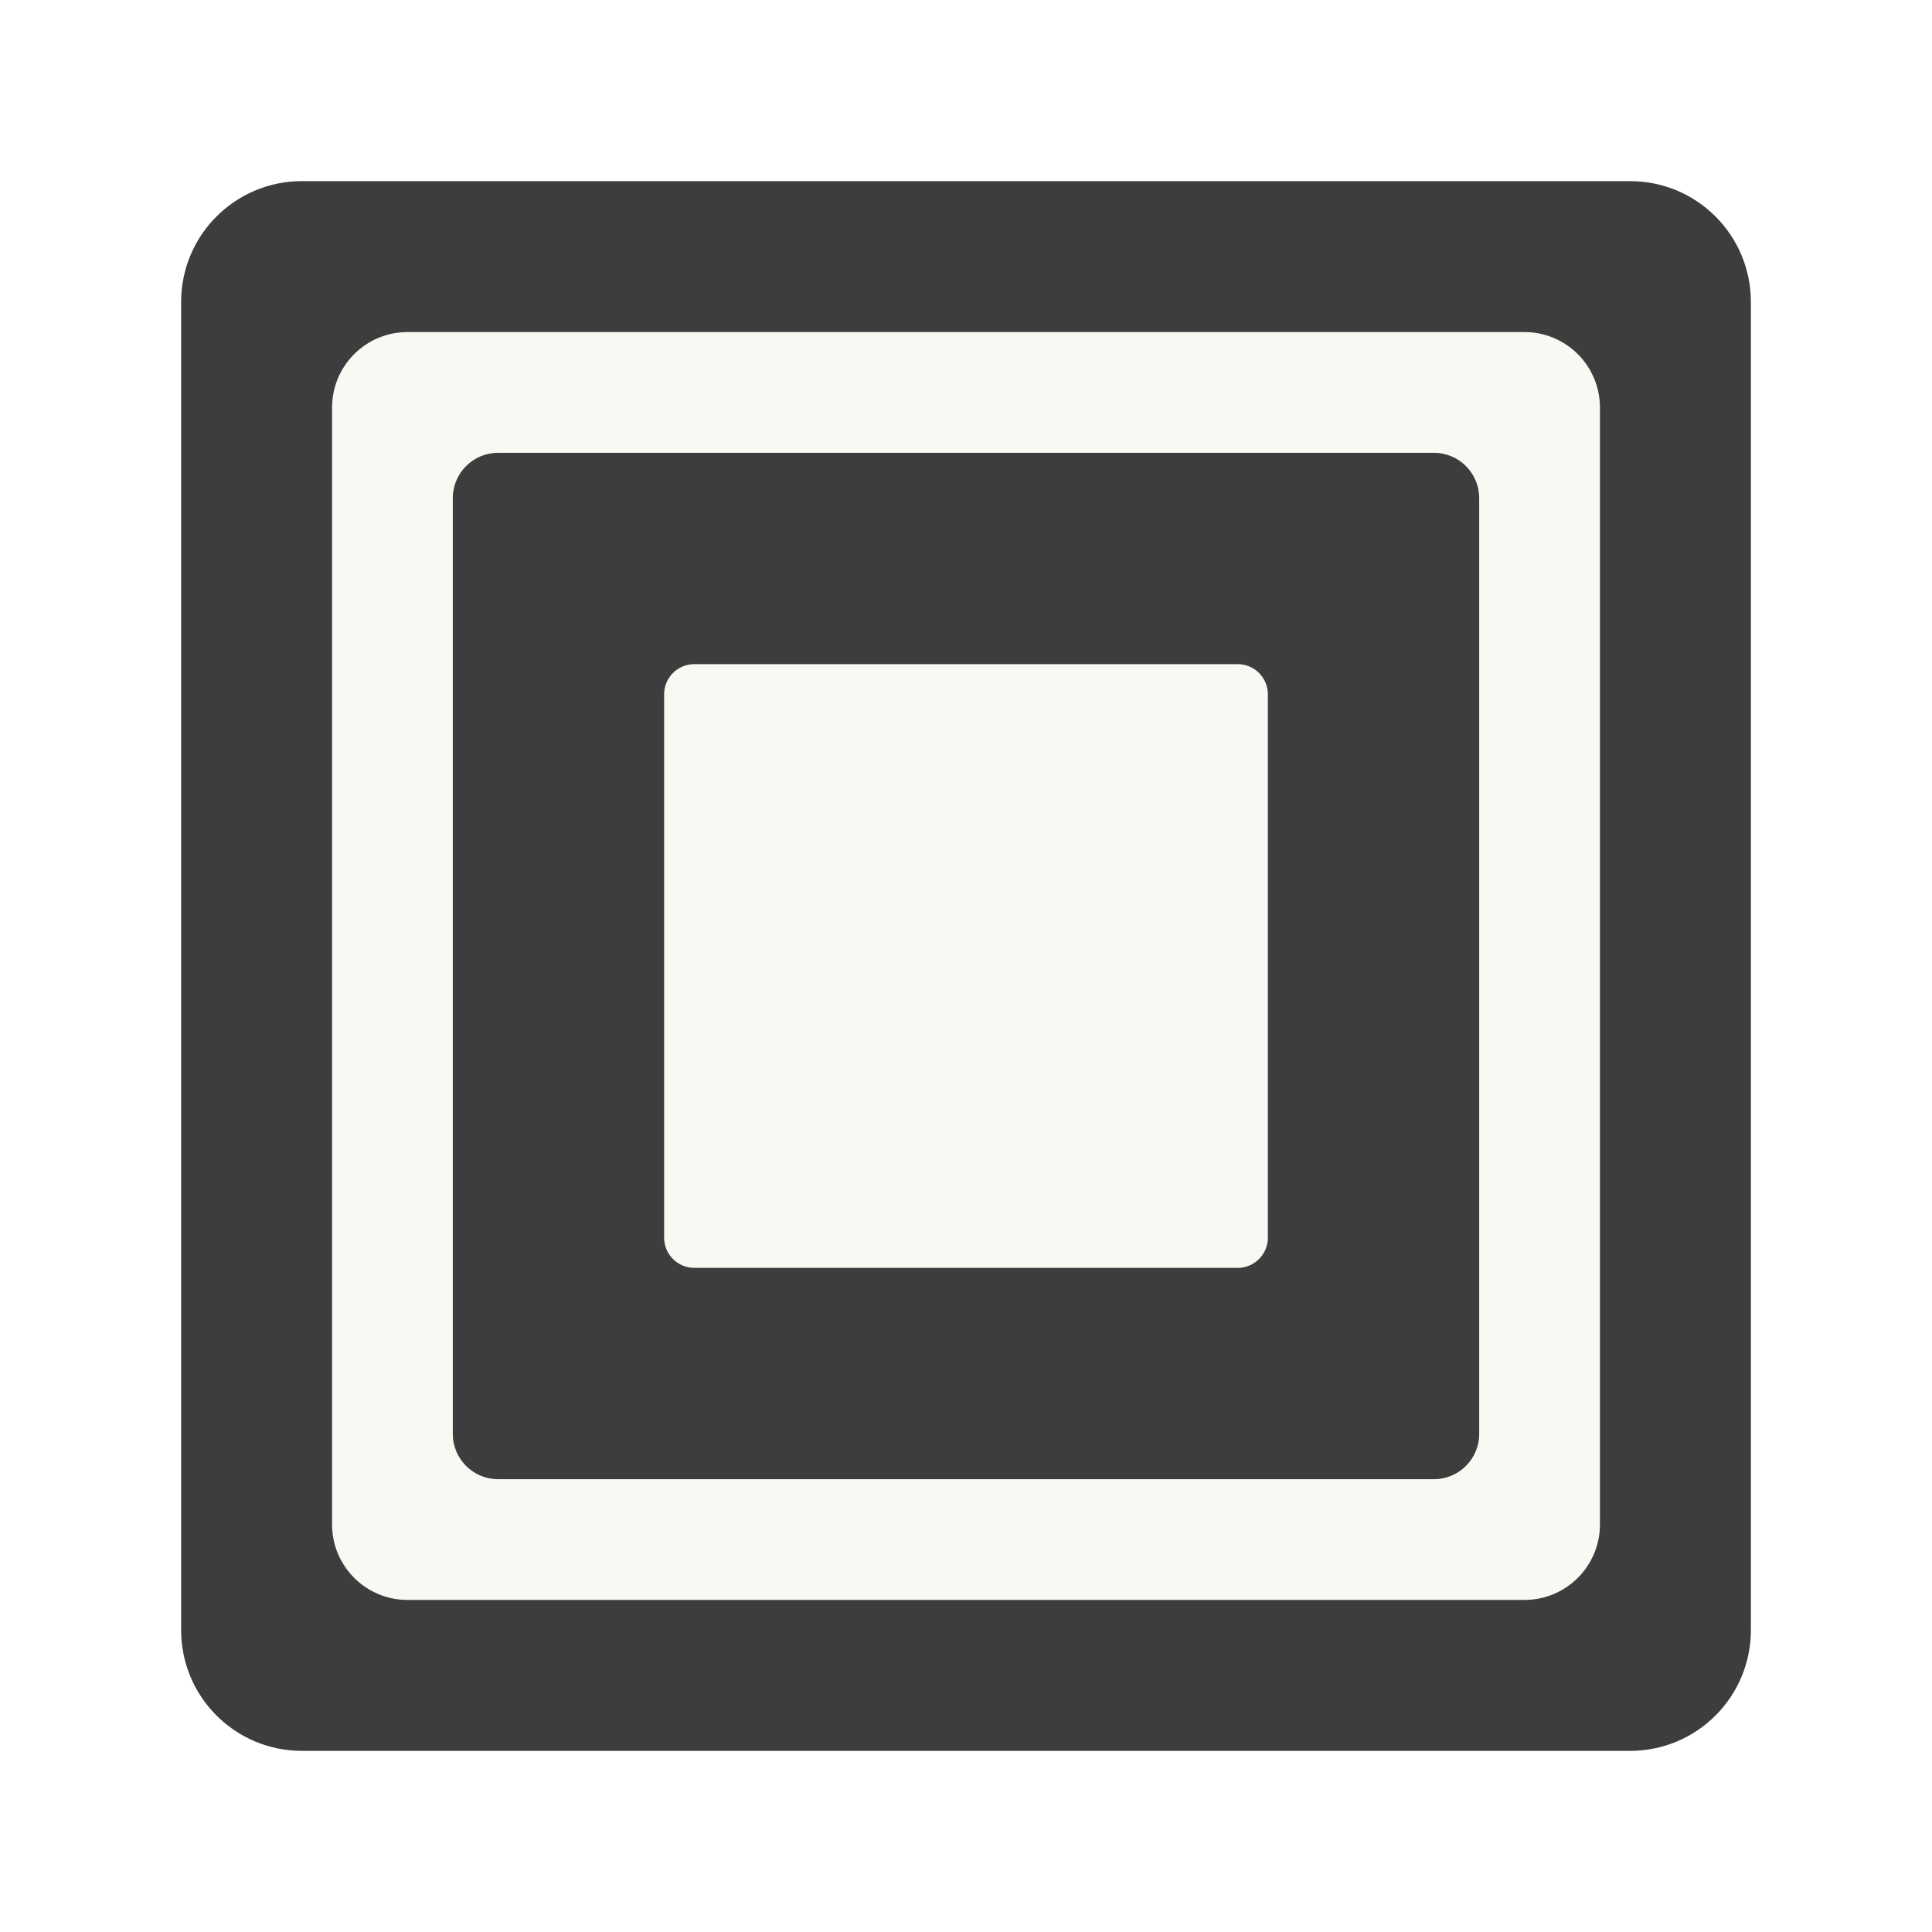
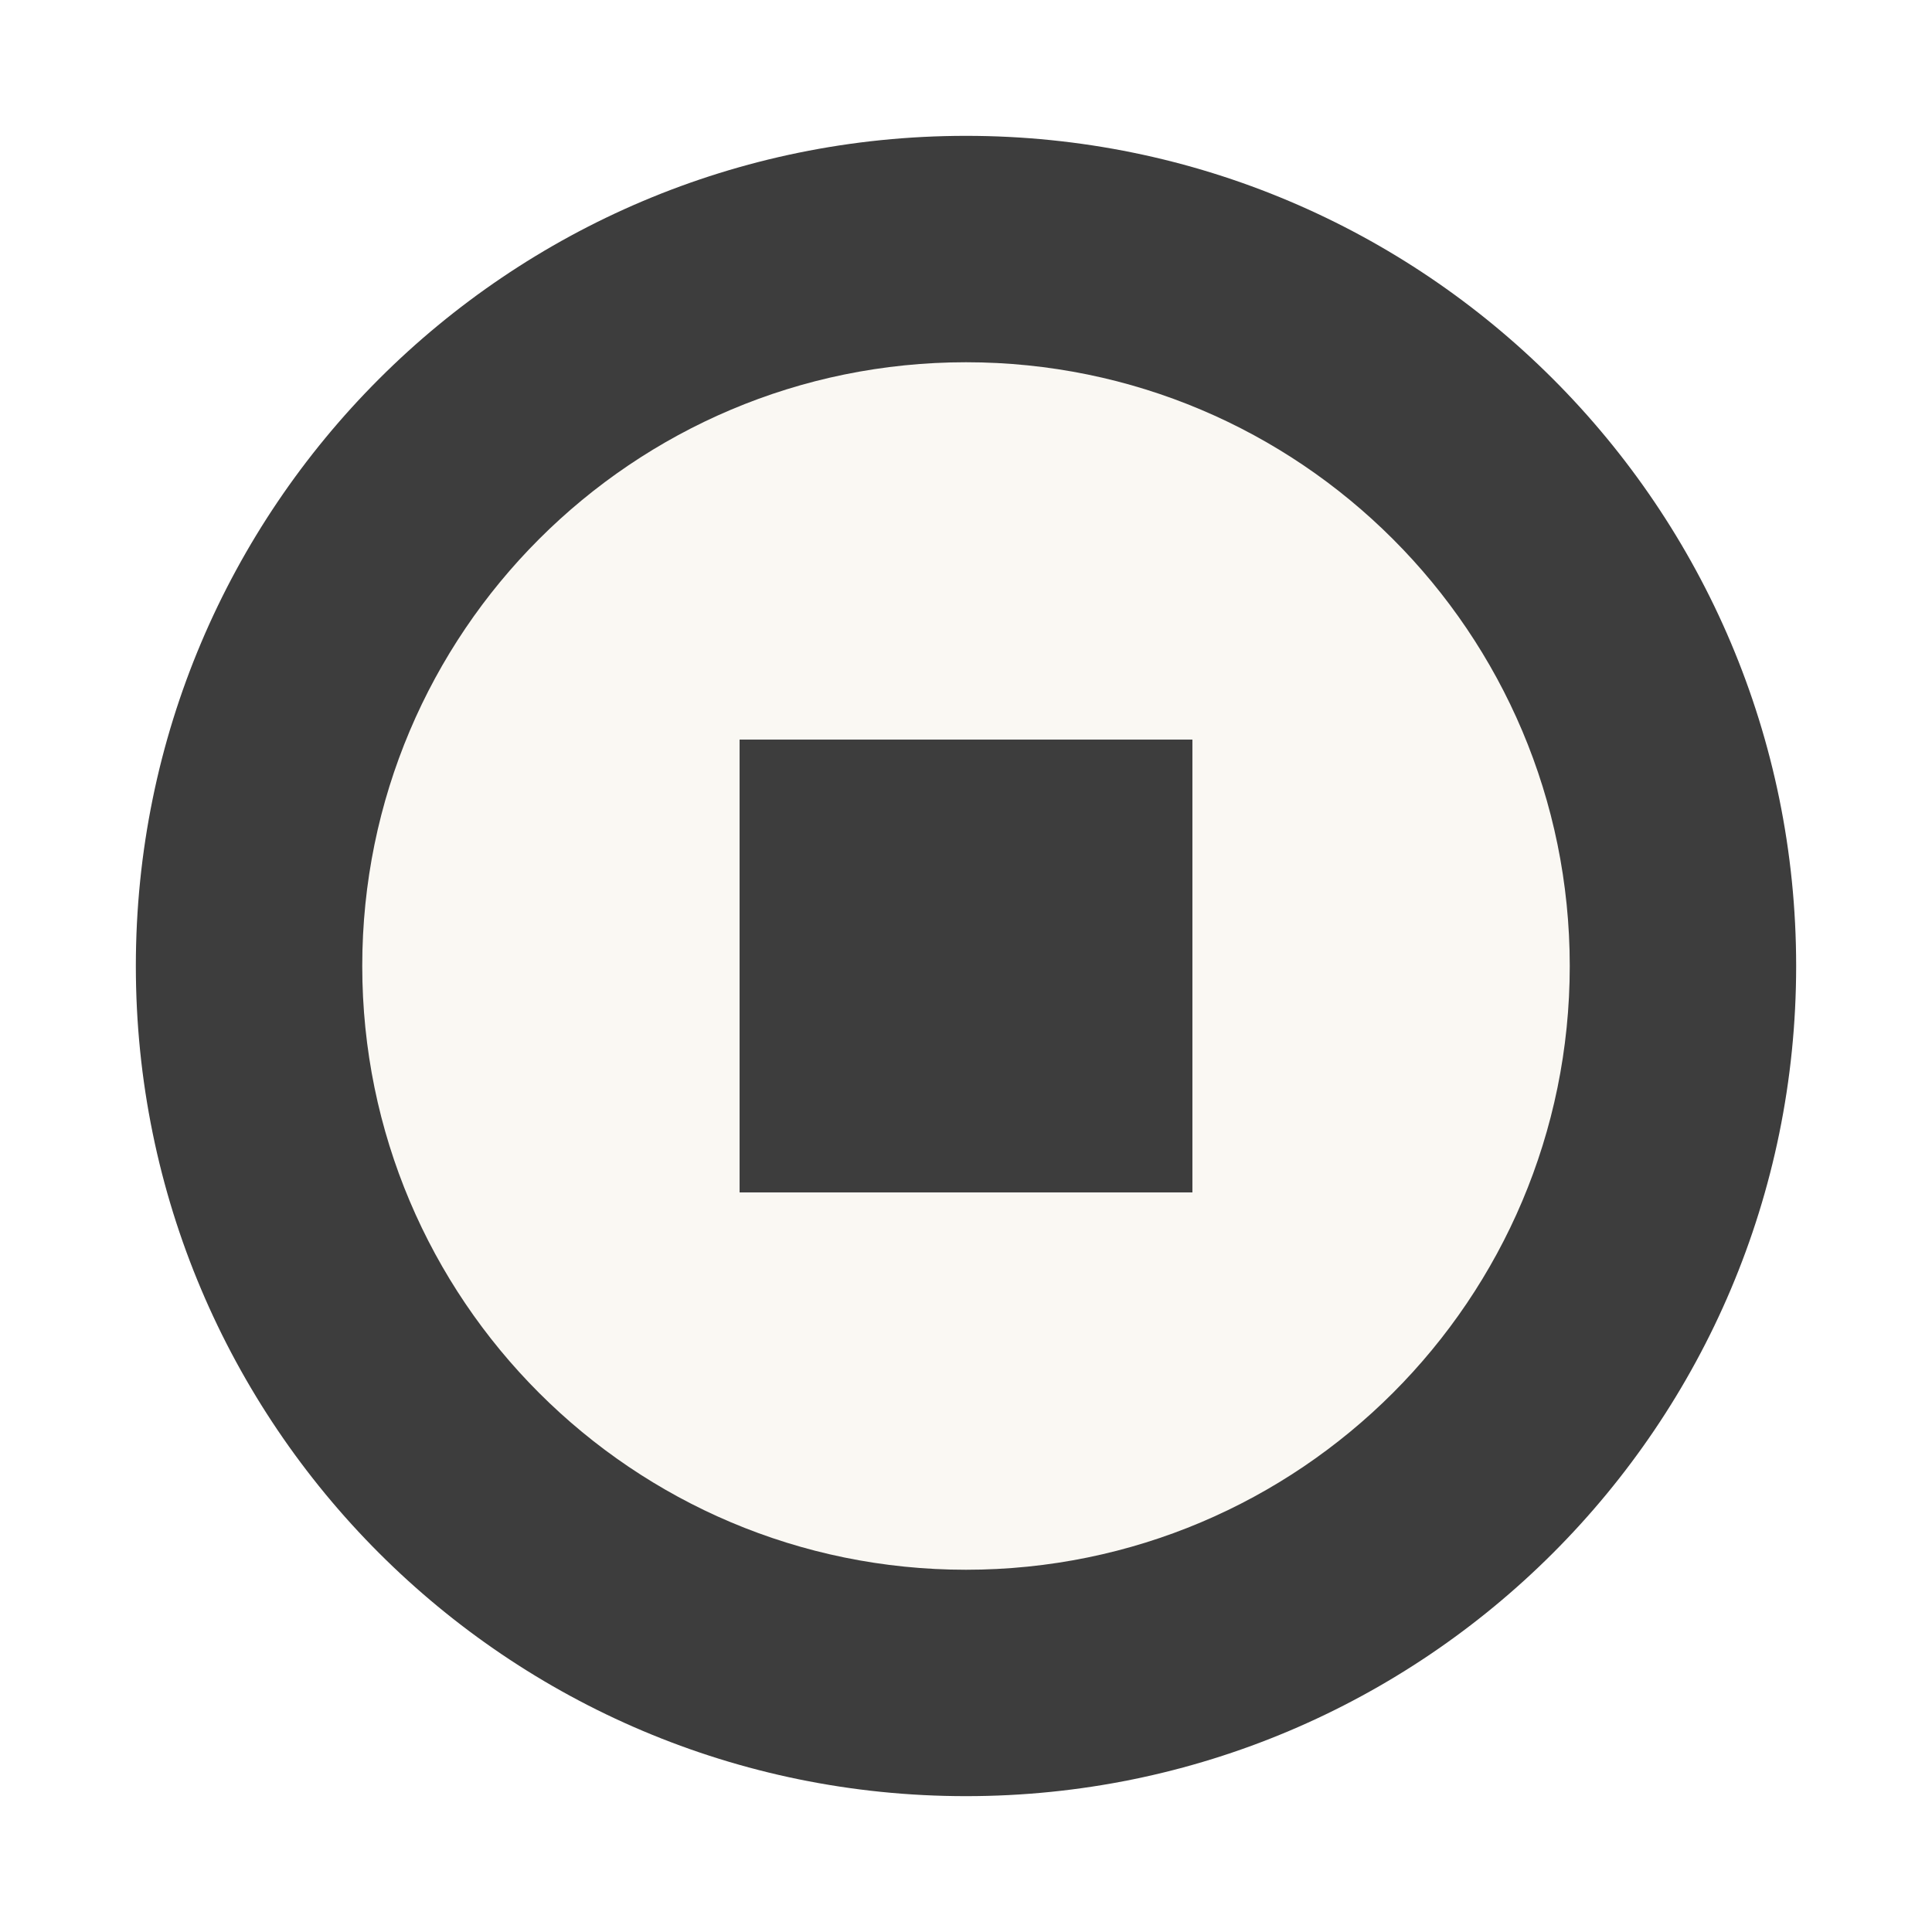
<svg xmlns="http://www.w3.org/2000/svg" viewBox="0 0 512 512">
-   <rect x="48" y="48" width="416" height="416" rx="32" fill="#3D3D3D" />
-   <rect x="88" y="88" width="336" height="336" rx="20" fill="#FAF8F3" />
-   <rect x="120" y="120" width="272" height="272" rx="12" fill="#3D3D3D" />
-   <rect x="176" y="176" width="160" height="160" rx="8" fill="#FAF8F3" />
+   <circle cx="256" cy="256" r="220" fill="#3D3D3D" />
+   <circle cx="256" cy="256" r="160" fill="#FAF8F3" />
+   <rect x="196" y="196" width="120" height="120" fill="#3D3D3D" />
</svg>
